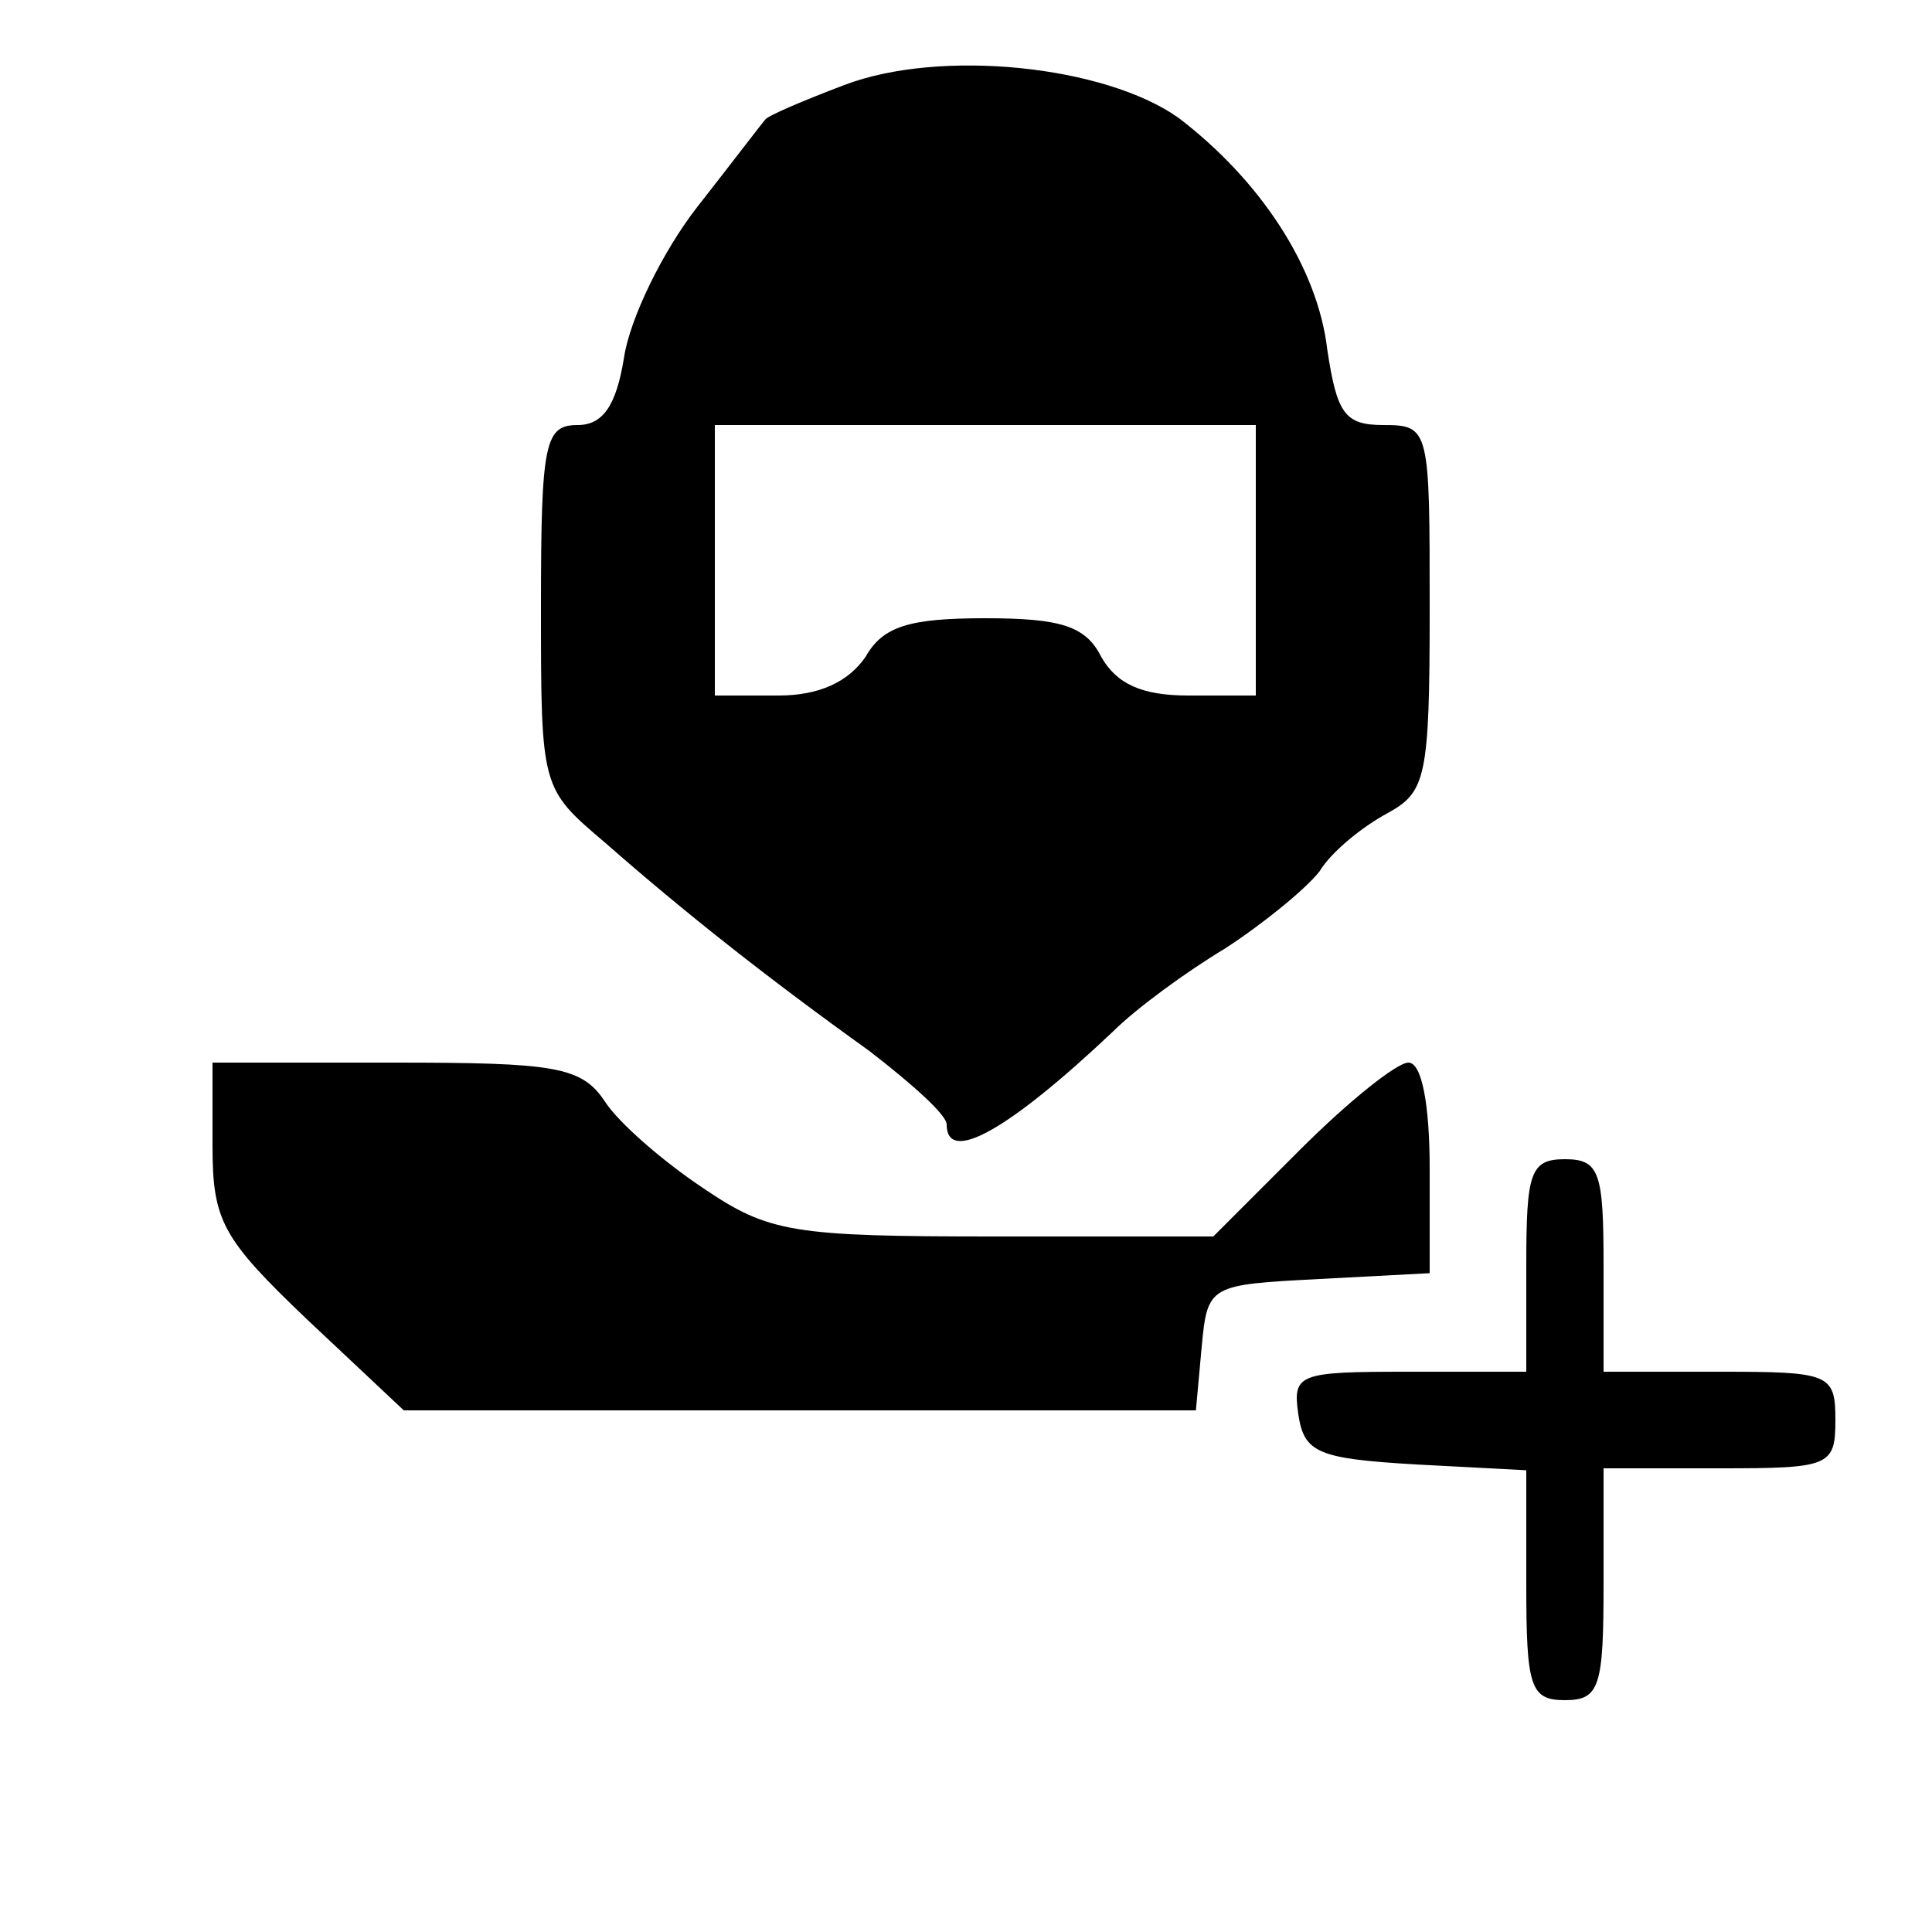
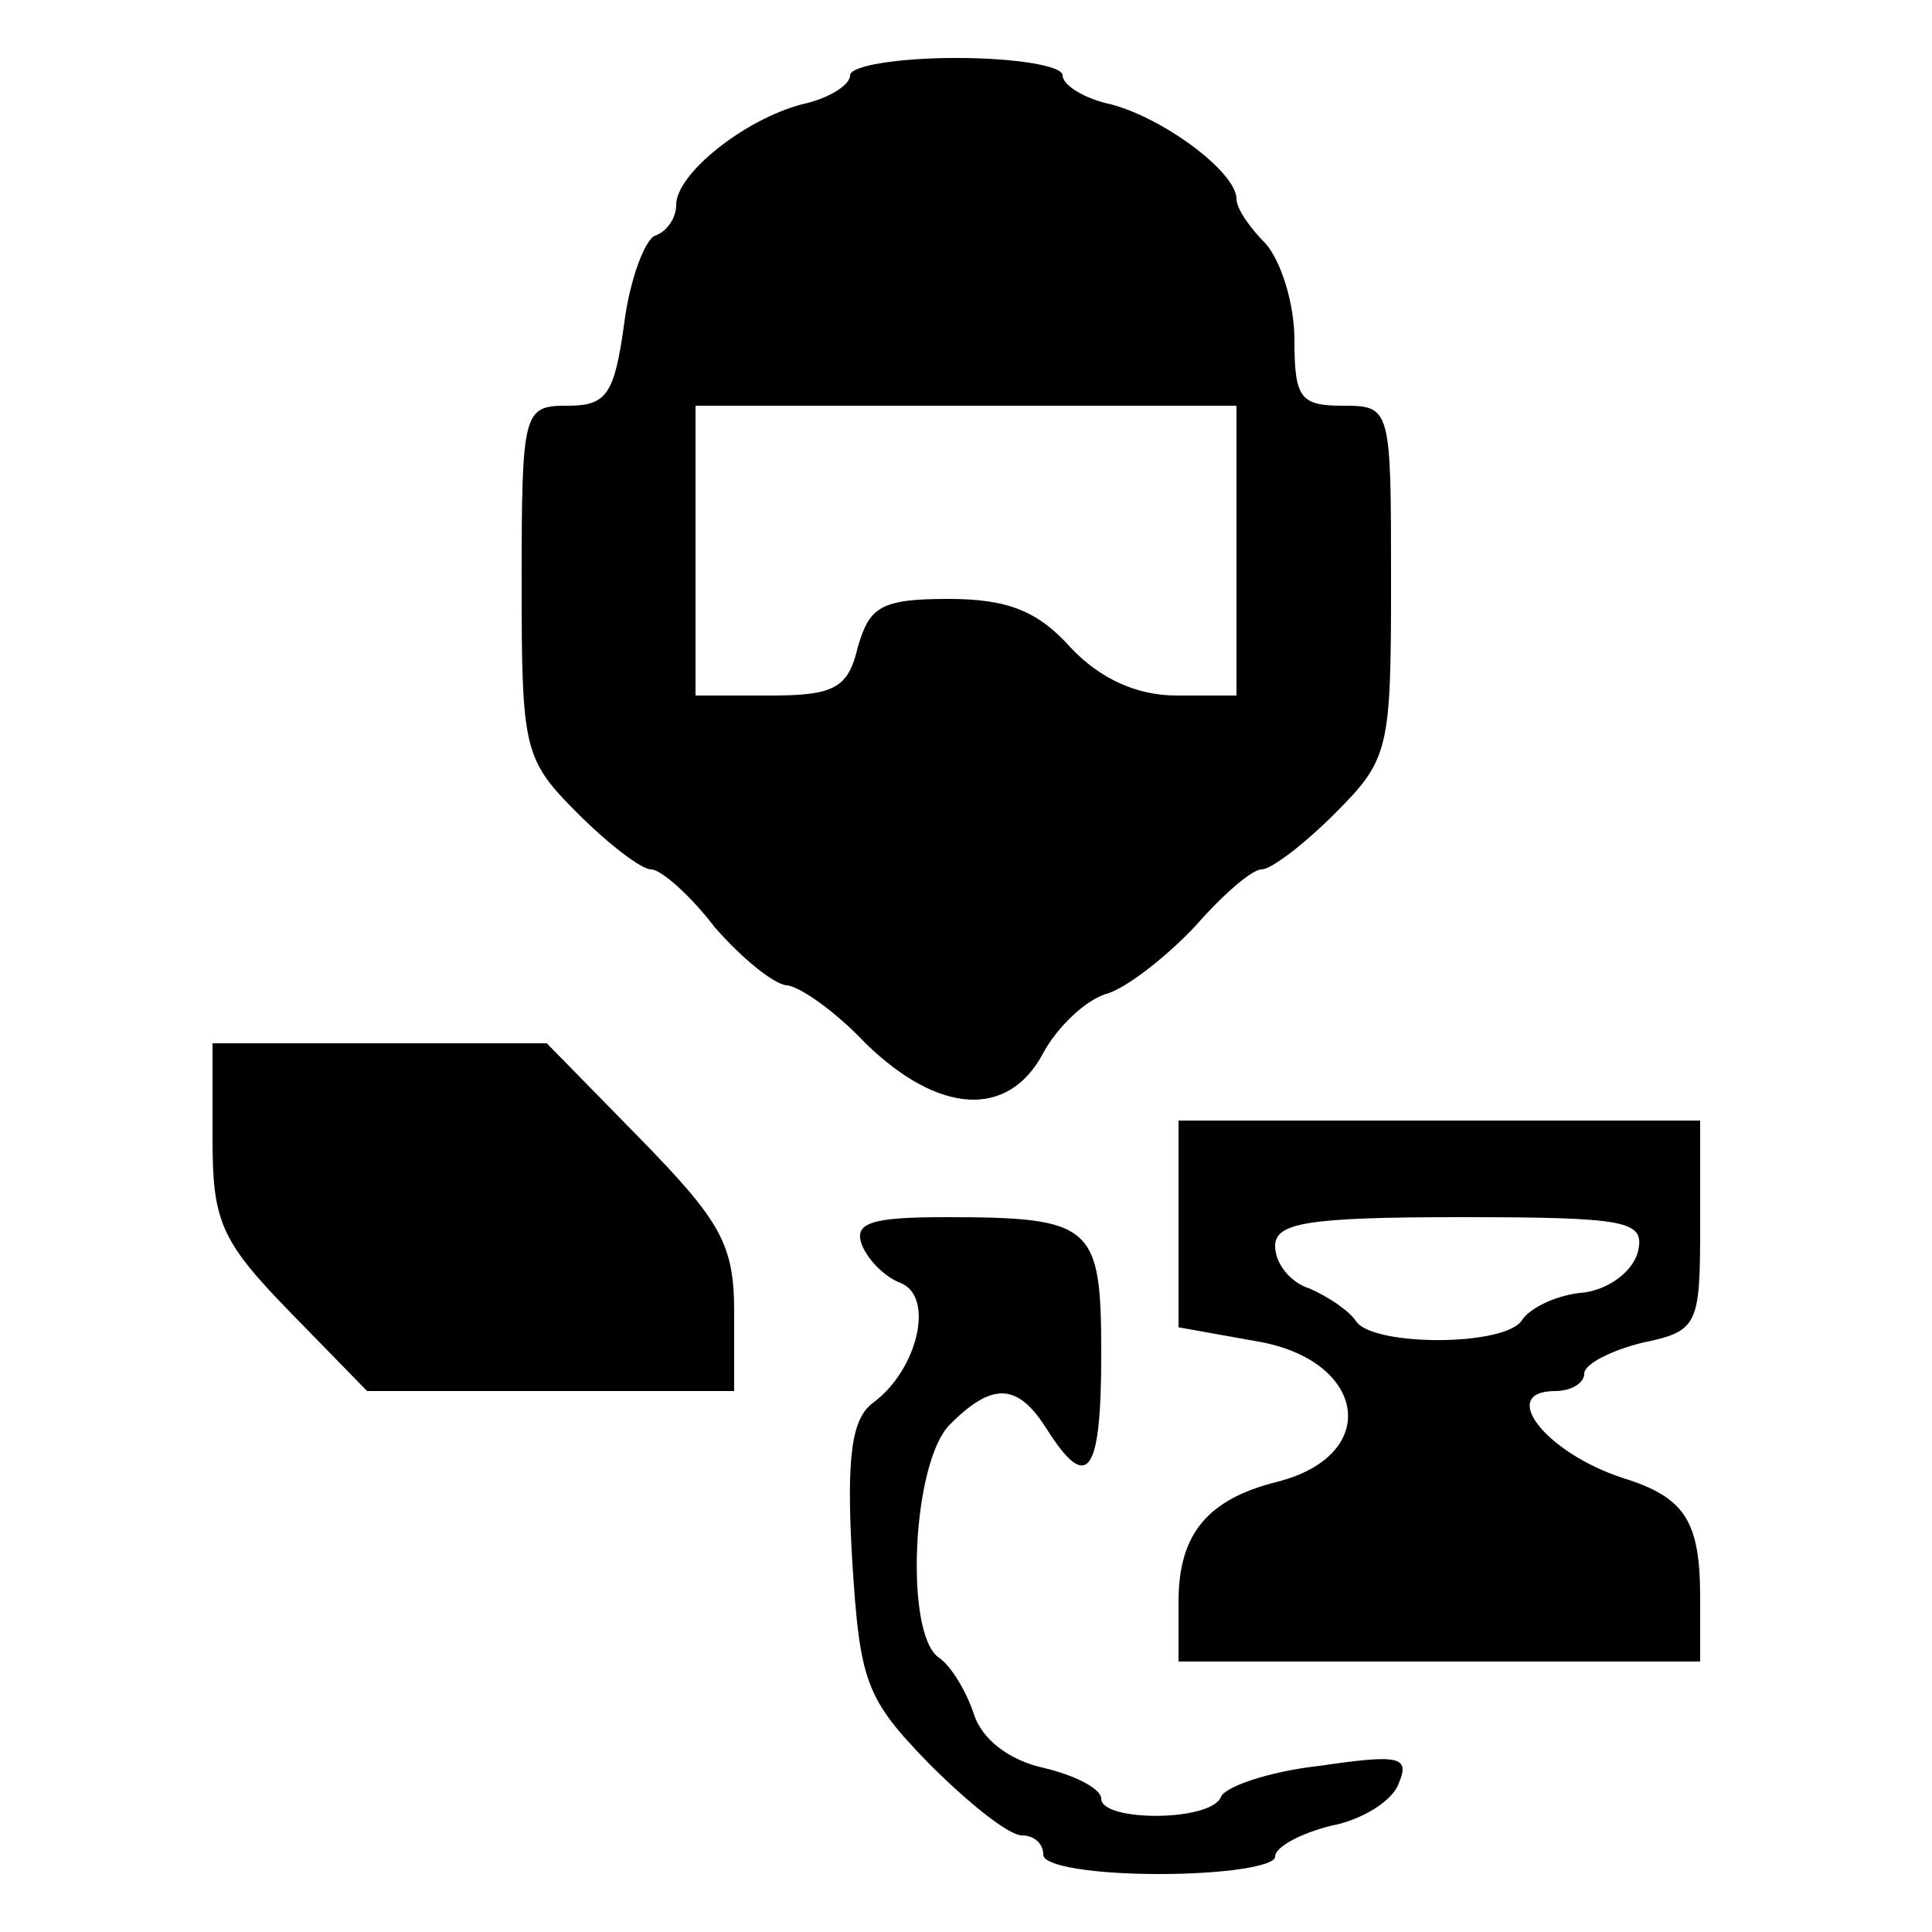
<svg xmlns="http://www.w3.org/2000/svg" version="1.0" width="100pt" height="100pt" viewBox="0 0 100 100" preserveAspectRatio="xMidYMid meet">
  <g transform="translate(0,100) scale(0.1,-0.1)" fill="#000000" stroke="none">
-     <path d="M437 956 c-21 -8 -40 -16 -41 -18 -1 -1 -17 -22 -35 -45 -18 -23 -35 -58 -38 -78 -4 -25 -11 -35 -24 -35 -17 0 -19 -9 -19 -94 0 -94 0 -94 33 -122 41 -36 84 -70 137 -108 22 -17 40 -33 40 -38 0 -21 32 -3 86 48 12 12 38 31 58 43 20 13 42 31 49 40 6 10 22 23 35 30 20 11 22 18 22 106 0 93 0 95 -24 95 -20 0 -24 6 -29 39 -5 43 -35 88 -77 120 -38 27 -123 36 -173 17z m213 -246 l0 -70 -35 0 c-24 0 -37 6 -45 20 -8 16 -21 20 -60 20 -39 0 -53 -4 -62 -20 -9 -13 -24 -20 -45 -20 l-33 0 0 70 0 70 140 0 140 0 0 -70z" />
-     <path d="M110 407 c0 -39 5 -48 49 -90 l50 -47 205 0 205 0 3 33 c3 32 4 32 61 35 l57 3 0 54 c0 33 -4 55 -11 55 -6 0 -31 -20 -56 -45 l-45 -45 -113 0 c-105 0 -117 2 -151 25 -21 14 -44 34 -51 45 -12 18 -26 20 -109 20 l-94 0 0 -43z" />
-     <path d="M790 345 l0 -55 -61 0 c-57 0 -60 -1 -57 -22 3 -20 10 -23 61 -26 l57 -3 0 -59 c0 -53 2 -60 20 -60 18 0 20 7 20 60 l0 60 60 0 c57 0 60 1 60 25 0 24 -3 25 -60 25 l-60 0 0 55 c0 48 -2 55 -20 55 -18 0 -20 -7 -20 -55z" />
+     <path d="M440 961 c0 -5 -11 -12 -25 -15 -30 -8 -65 -36 -65 -52 0 -7 -5 -14 -11 -16 -5 -2 -13 -22 -16 -46 -5 -36 -9 -42 -29 -42 -23 0 -24 -2 -24 -91 0 -87 1 -92 29 -120 16 -16 33 -29 38 -29 5 0 20 -13 33 -30 14 -16 30 -29 37 -30 6 0 25 -13 41 -30 38 -37 74 -39 92 -5 7 13 22 28 34 31 11 4 31 20 45 35 14 16 29 29 34 29 5 0 22 13 38 29 28 28 29 33 29 120 0 90 0 91 -25 91 -22 0 -25 4 -25 34 0 19 -7 41 -15 50 -8 8 -15 18 -15 23 0 14 -38 42 -65 49 -14 3 -25 10 -25 15 0 5 -25 9 -55 9 -30 0 -55 -4 -55 -9z m200 -246 l0 -75 -31 0 c-21 0 -40 9 -55 25 -17 19 -33 25 -63 25 -35 0 -41 -4 -47 -25 -5 -21 -12 -25 -45 -25 l-39 0 0 75 0 75 140 0 140 0 0 -75z" />
+     <path d="M110 411 c0 -43 4 -53 40 -90 l40 -41 95 0 95 0 0 41 c0 35 -7 47 -49 90 l-48 49 -87 0 -86 0 0 -49z" />
+     <path d="M610 366 l0 -53 39 -7 c58 -9 67 -59 12 -73 -36 -9 -51 -27 -51 -62 l0 -31 135 0 135 0 0 33 c0 40 -8 52 -40 62 -40 13 -65 45 -35 45 8 0 15 4 15 9 0 5 14 12 30 16 29 6 30 9 30 61 l0 54 -135 0 -135 0 0 -54z m238 -13 c-2 -10 -14 -20 -28 -22 -14 -1 -28 -8 -32 -14 -8 -14 -77 -14 -86 -1 -4 6 -15 13 -24 17 -10 3 -18 13 -18 22 0 12 16 15 96 15 86 0 95 -2 92 -17z" />
+     <path d="M446 356 c3 -8 12 -17 20 -20 18 -7 9 -45 -14 -62 -11 -8 -14 -27 -11 -80 4 -65 7 -73 40 -107 20 -20 41 -37 48 -37 6 0 11 -4 11 -10 0 -6 27 -10 60 -10 33 0 60 4 60 9 0 5 13 12 29 16 16 3 32 13 35 22 6 14 0 15 -41 9 -27 -3 -49 -11 -51 -16 -5 -13 -62 -13 -62 -1 0 5 -13 12 -30 16 -18 4 -32 15 -36 28 -4 12 -12 25 -18 29 -18 12 -14 102 6 121 22 22 35 21 50 -3 21 -33 28 -23 28 39 0 67 -4 71 -81 71 -38 0 -47 -3 -43 -14z" />
  </g>
</svg>
